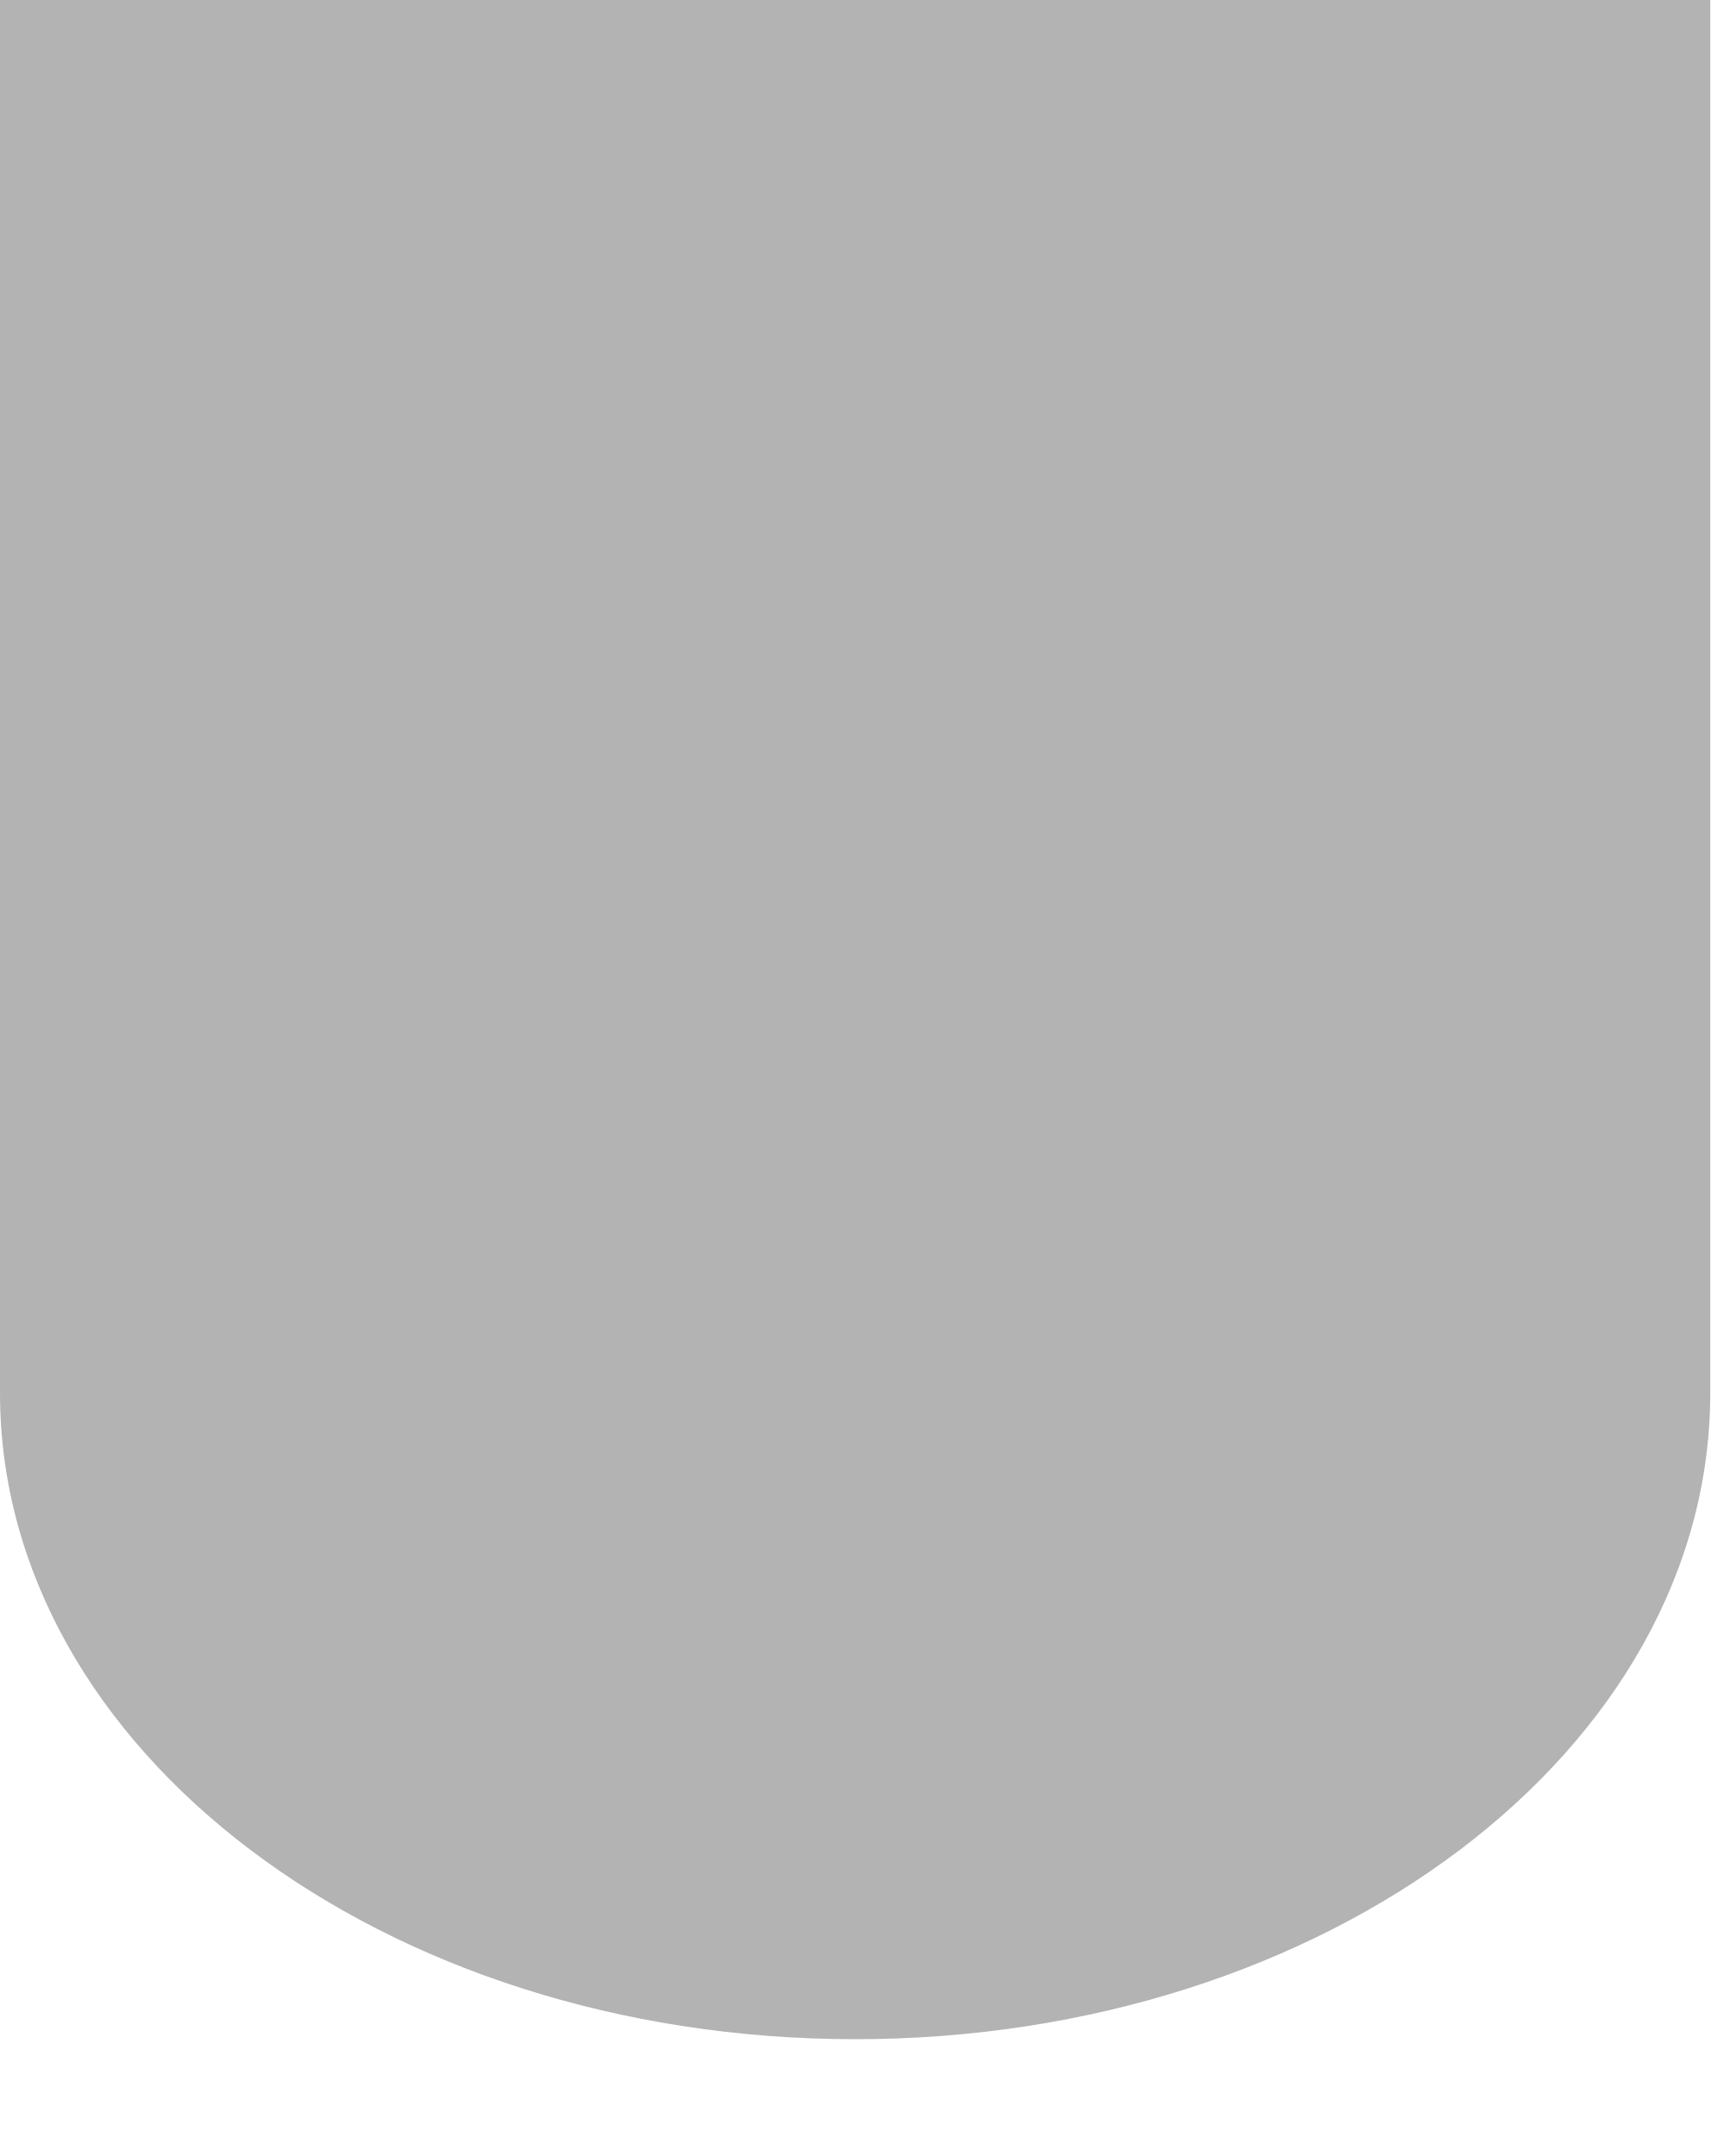
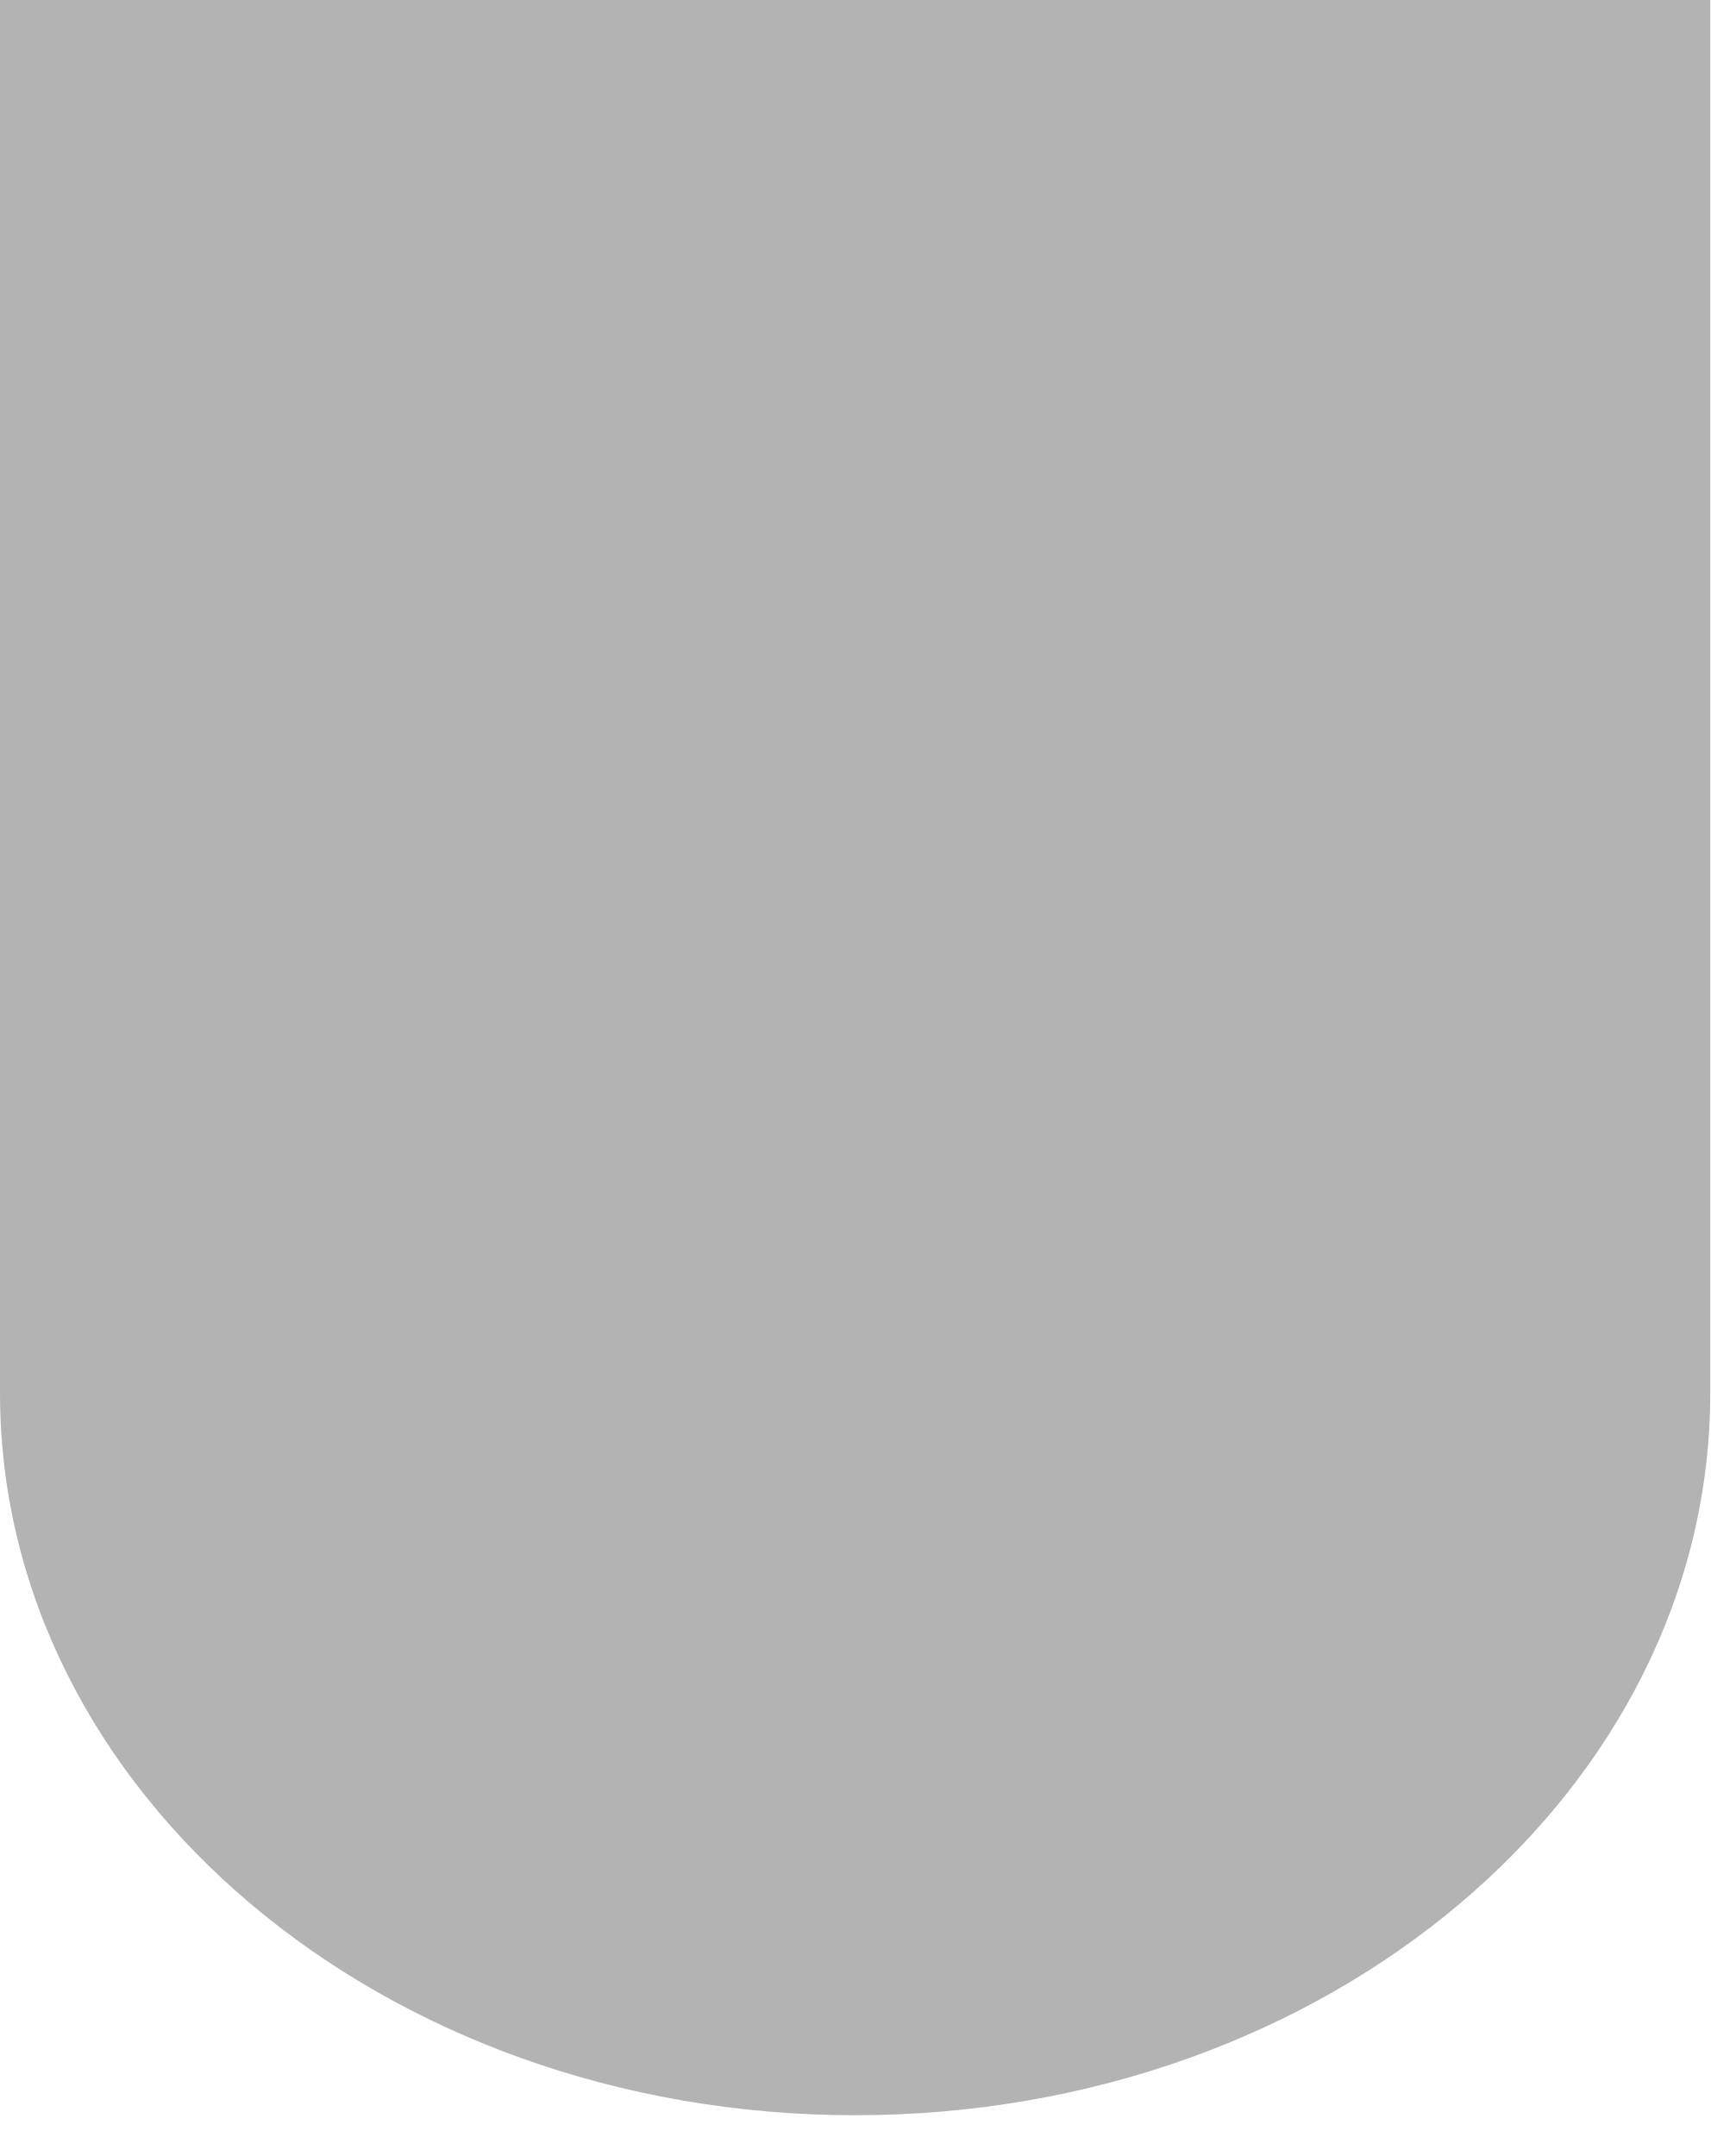
<svg xmlns="http://www.w3.org/2000/svg" width="900" height="1134" viewBox="0 0 900 1134" preserveAspectRatio="none" fill="none">
-   <path d="M 0 0 L 900 0 L 900 733 A 450 340 0 0 1 0 733 Z" fill="rgba(0,0,0,0.3)" />
+   <path d="M 0 0 L 900 0 L 900 733 A 450 380 0 0 1 0 733 Z" fill="rgba(0,0,0,0.3)" />
</svg>
